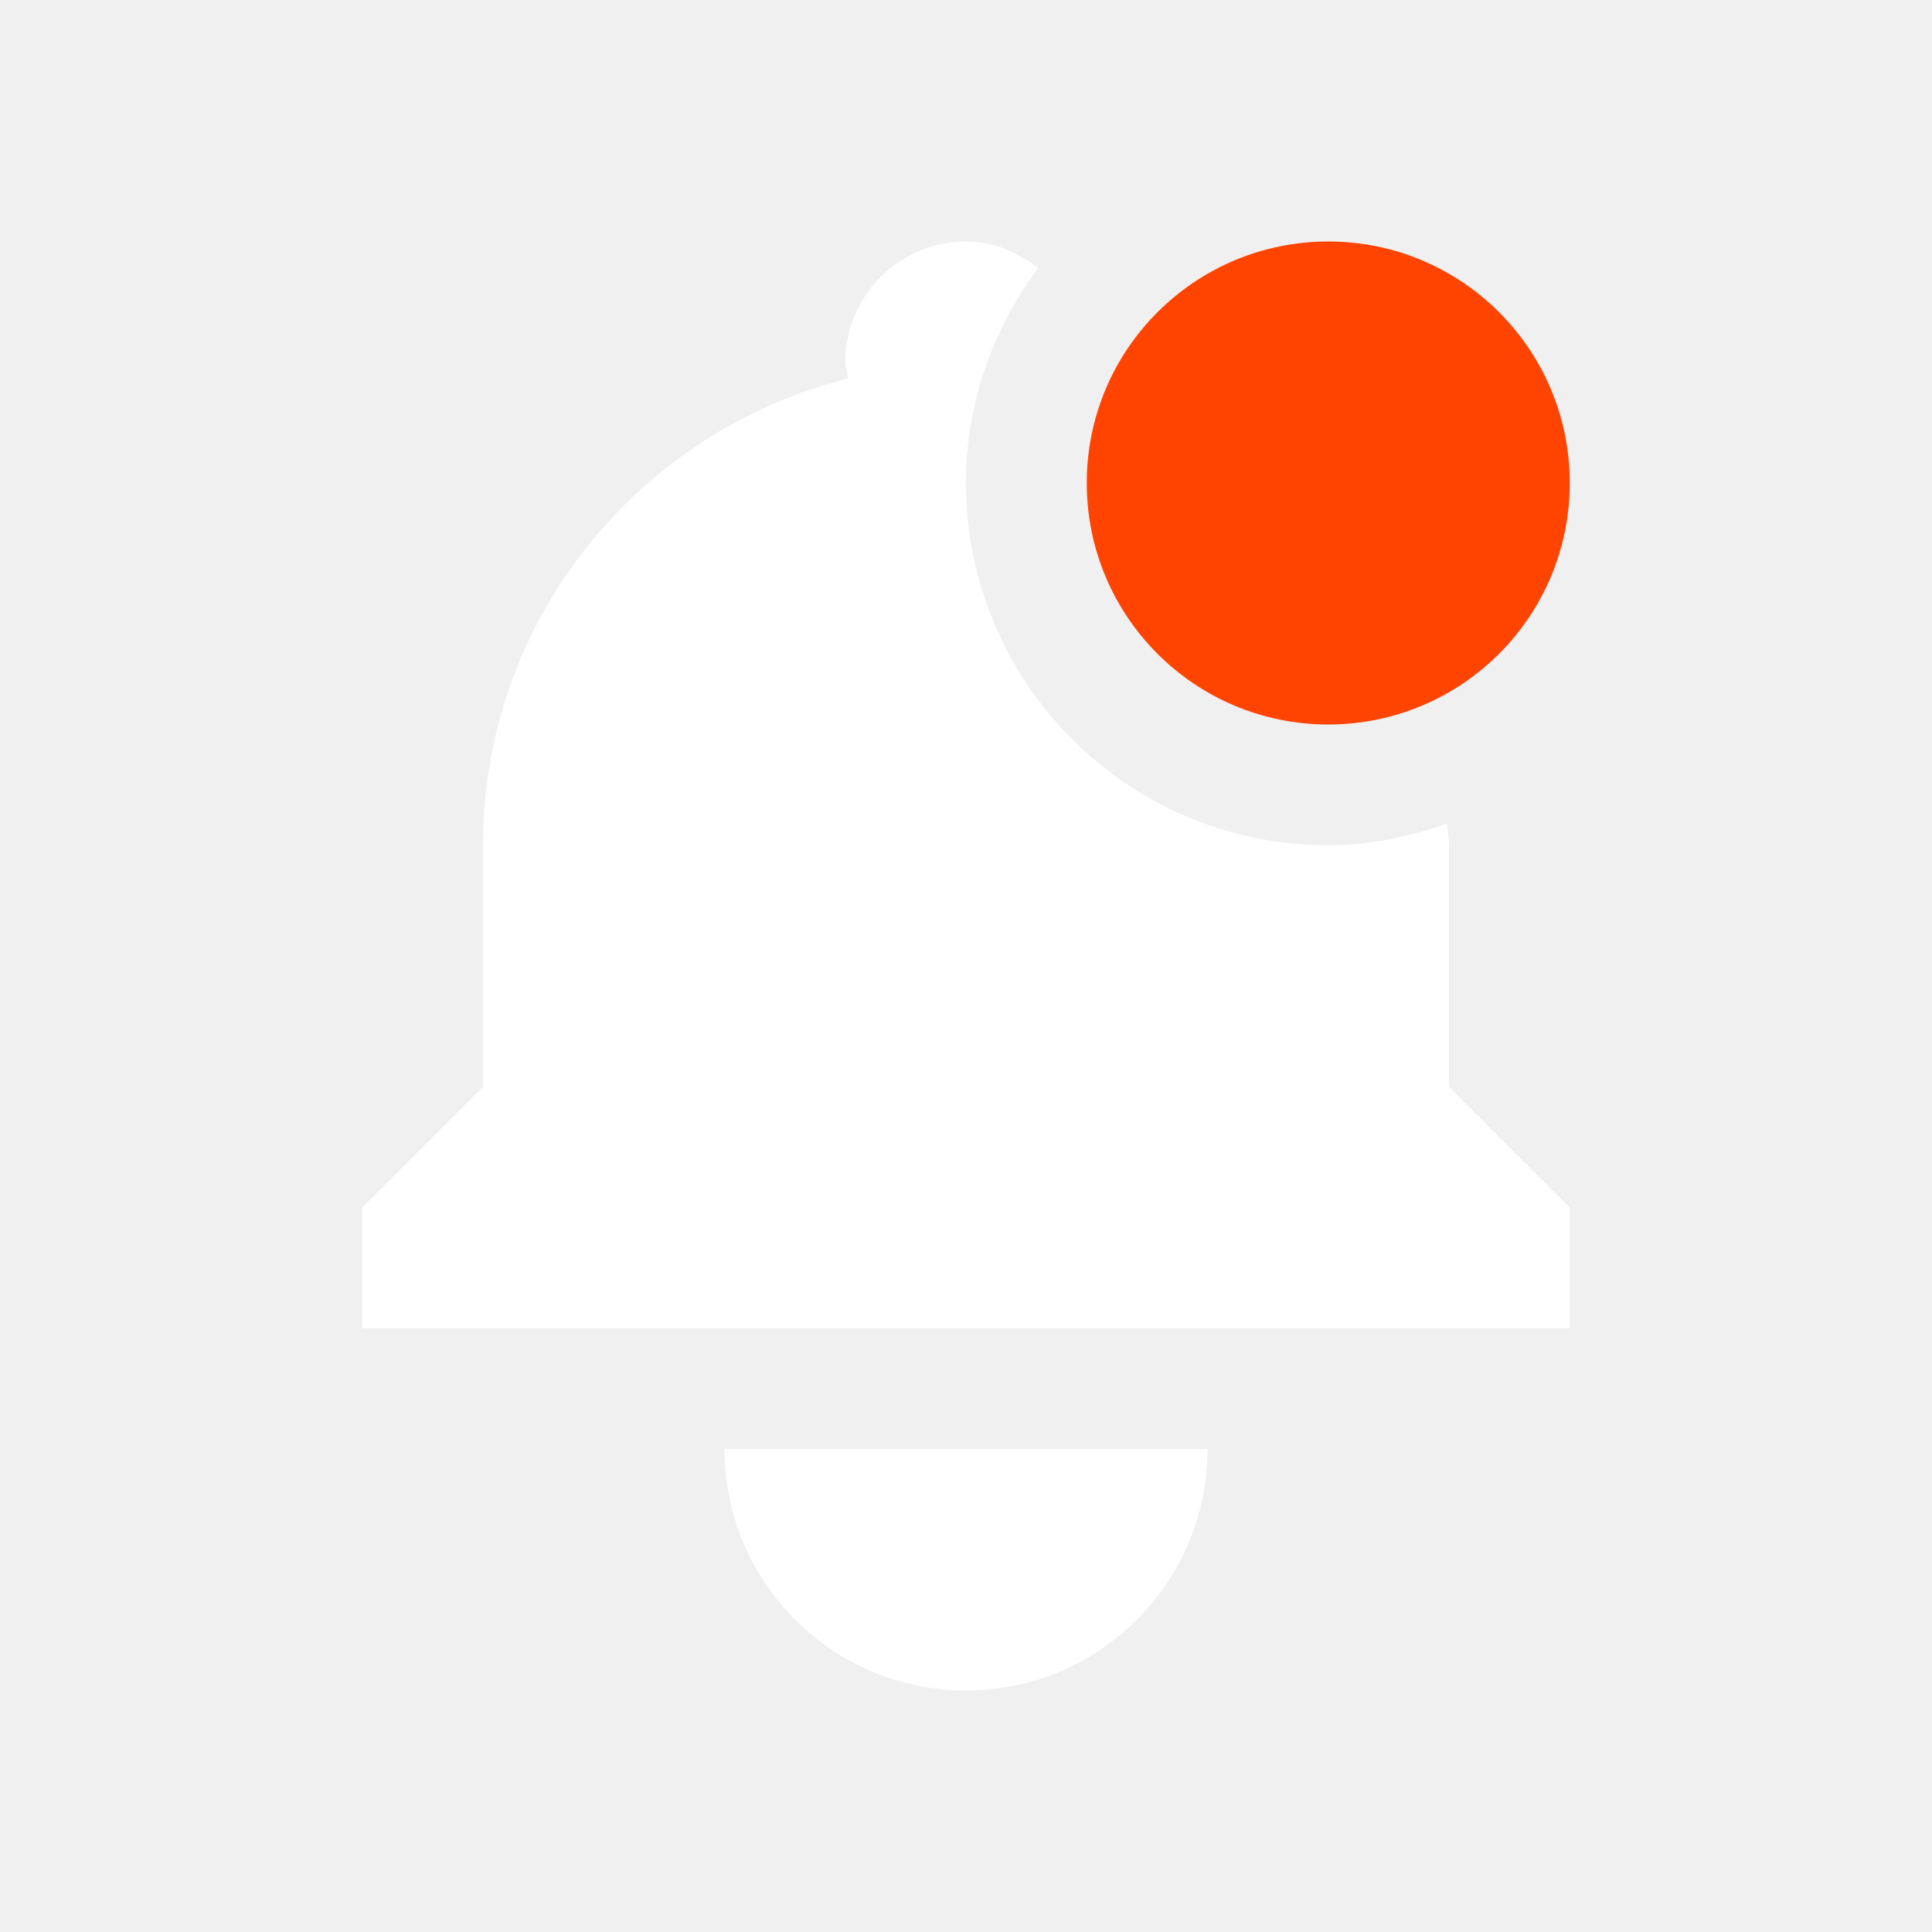
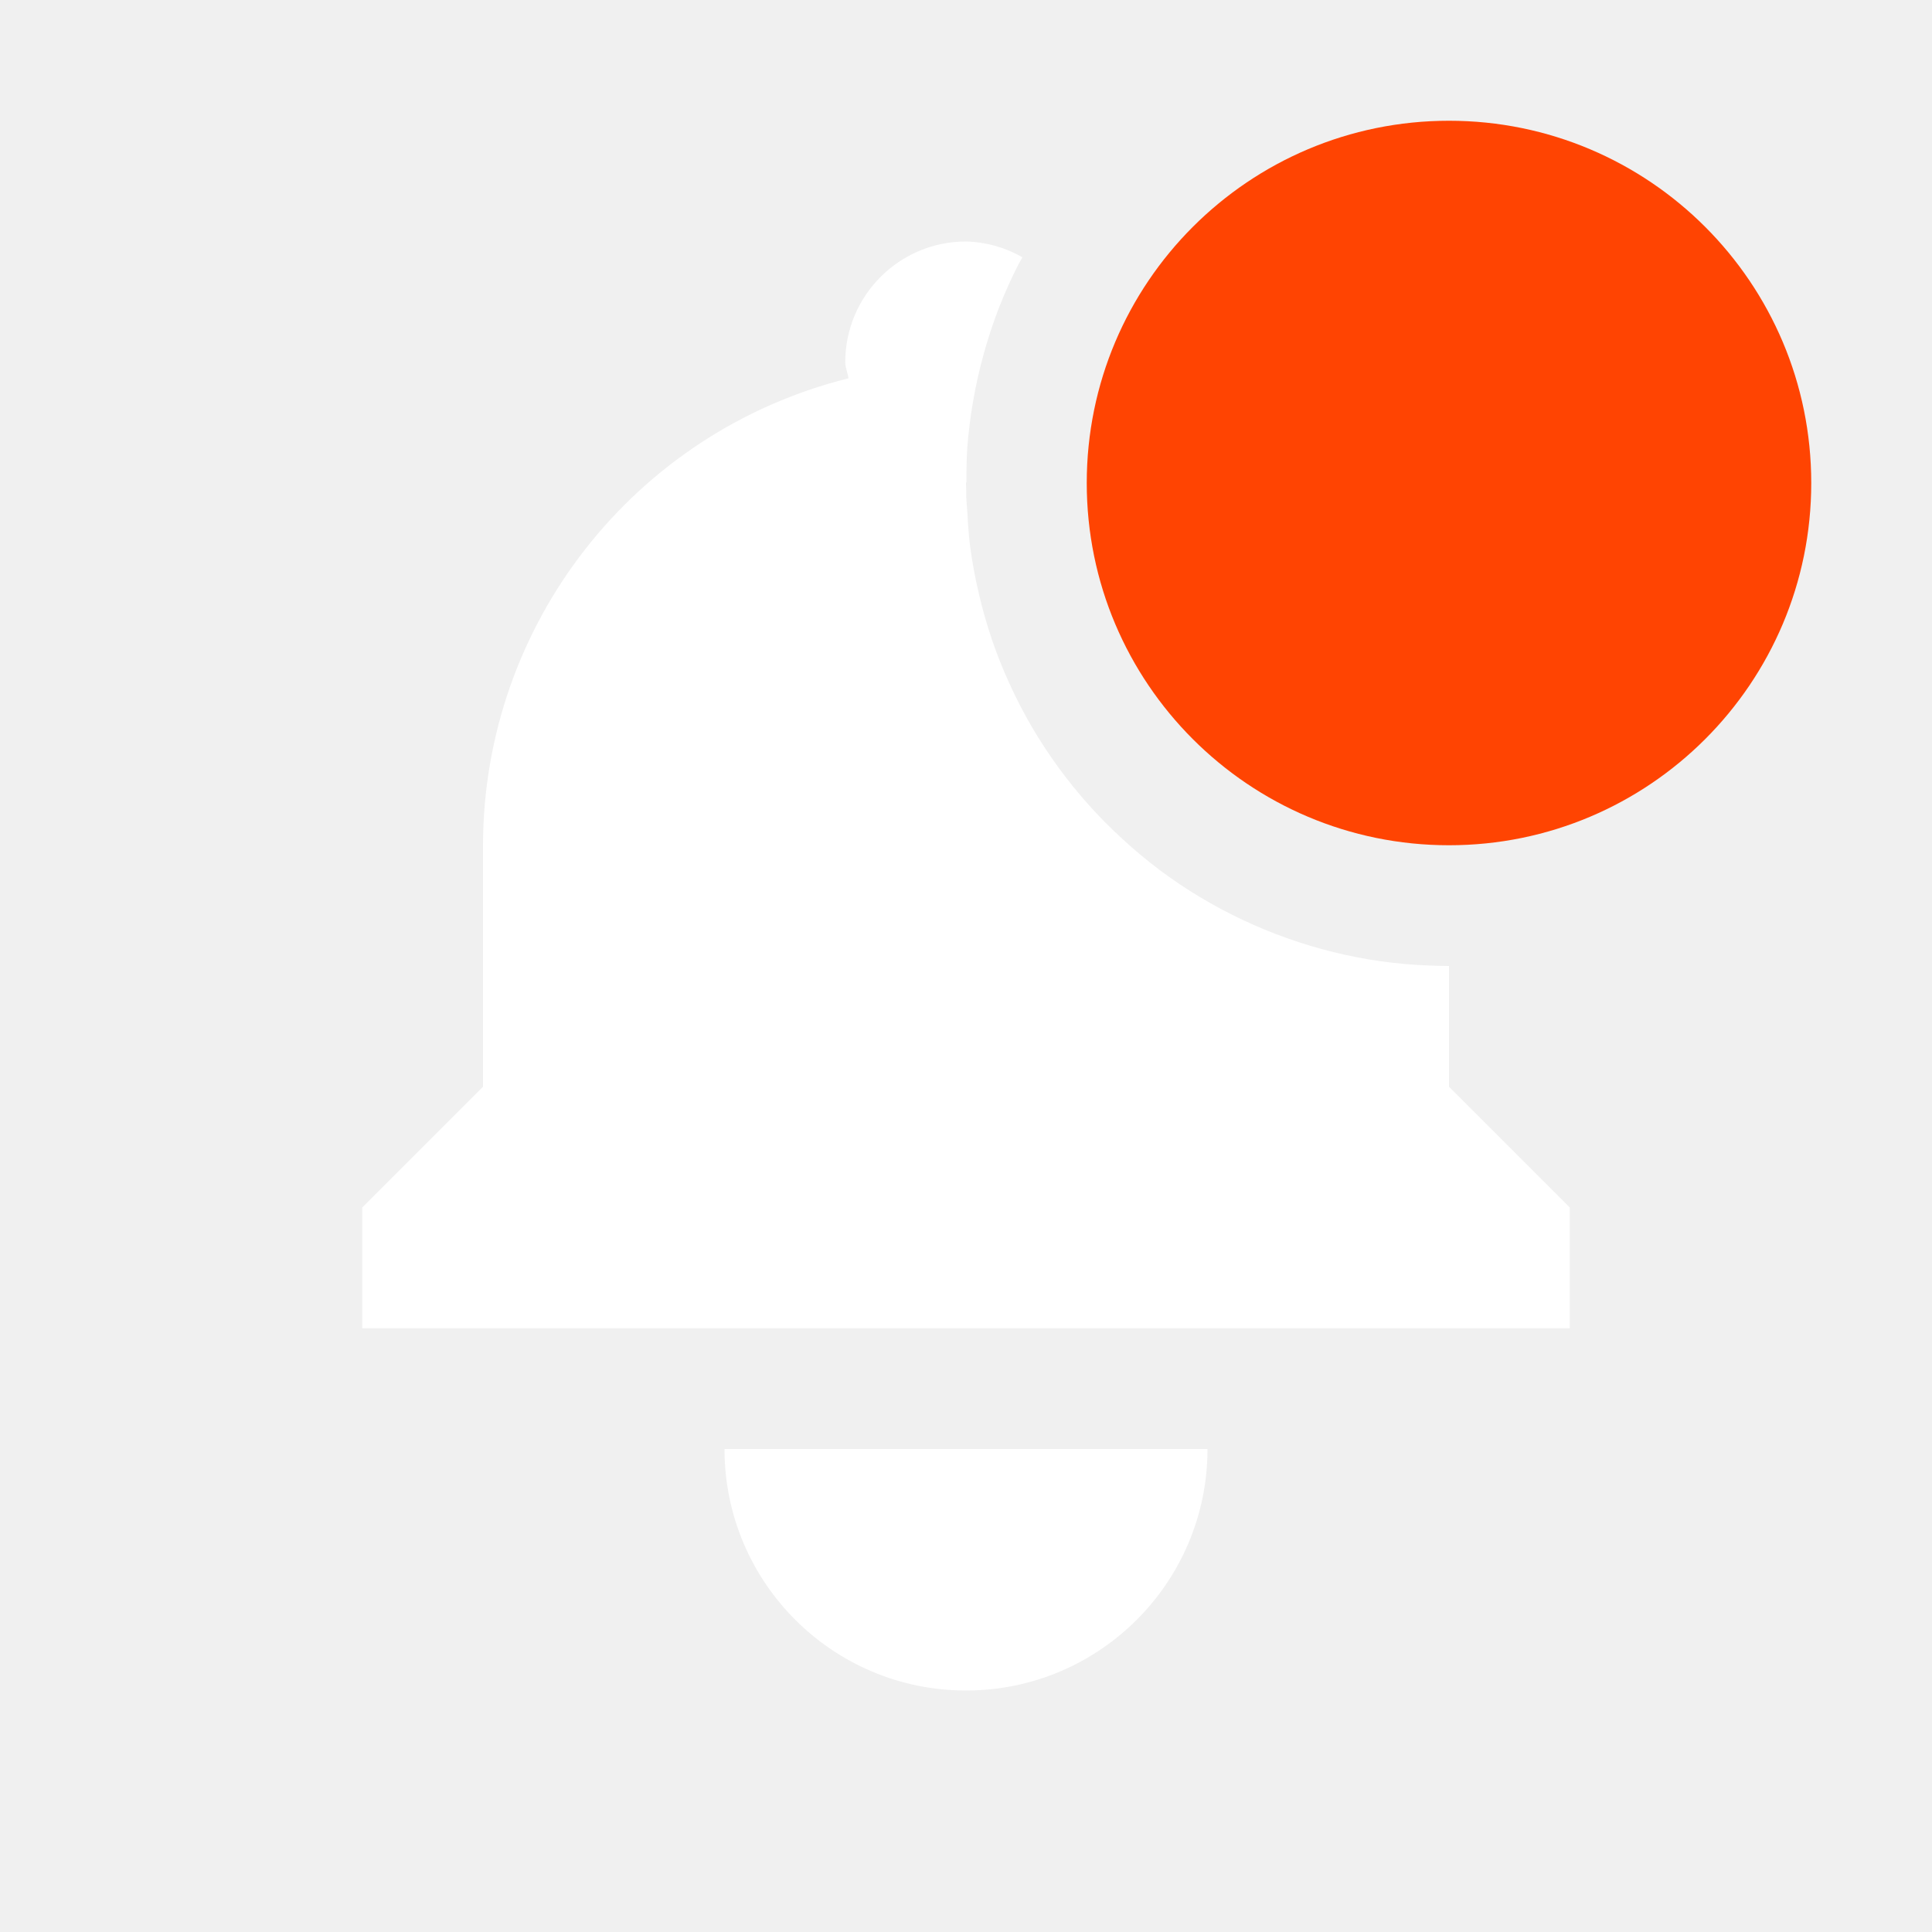
- <svg xmlns="http://www.w3.org/2000/svg" height="16" width="16" version="1.1">
-   <path d="m8 2c-0.552 0-1 0.448-1 1 0 0.047 0.021 0.087 0.027 0.133-1.737 0.436-3.027 1.995-3.027 3.867v2l-1 1v1h10v-1l-1-1v-2c0-0.061-0.013-0.119-0.016-0.18-0.309 0.108-0.637 0.18-0.984 0.18-1.657 0-3-1.343-3-3 0-0.67 0.227-1.282 0.598-1.781-0.169-0.129-0.369-0.219-0.598-0.219zm-2 10c0 1.105 0.895 2 2 2s2-0.895 2-2h-4z" fill="#fff" />
-   <path d="m11 2c-1.105 0-2 0.895-2 2s0.895 2 2 2 2-0.895 2-2-0.895-2-2-2z" fill-rule="evenodd" fill="#ff4402" />
+ <svg xmlns="http://www.w3.org/2000/svg" width="16" height="16" version="1.1">
+   <path d="m8 2a1 1 0 0 0-1 1c0 0.047 0.021 0.087 0.027 0.133a3.992 3.992 0 0 0-3.027 3.867v2l-1 1v1h10v-1l-1-1v-1a4 4 0 0 1-0.166-0.004 4 4 0 0 1-0.398-0.035 4 4 0 0 1-0.393-0.076 4 4 0 0 1-0.383-0.115 4 4 0 0 1-0.369-0.152 4 4 0 0 1-0.354-0.189 4 4 0 0 1-0.332-0.223 4 4 0 0 1-0.307-0.256 4 4 0 0 1-0.281-0.283 4 4 0 0 1-0.252-0.312 4 4 0 0 1-0.219-0.334 4 4 0 0 1-0.184-0.355 4 4 0 0 1-0.148-0.371 4 4 0 0 1-0.109-0.385 4 4 0 0 1-0.072-0.393 4 4 0 0 1-0.021-0.262 3 3 0 0 1-0.006-0.08 4 4 0 0 1-0.004-0.057 4 4 0 0 1 0-0.041 3 3 0 0 1-0.002-0.076c0-0.005 0.004-0.009 0.004-0.014a4 4 0 0 1 0.006-0.27 4 4 0 0 1 0.049-0.396 4 4 0 0 1 0.088-0.391 4 4 0 0 1 0.125-0.379 4 4 0 0 1 0.164-0.365 4 4 0 0 1 0.031-0.055 0.978 0.978 0 0 0-0.467-0.131zm-2 10a2 2 0 0 0 4 0z" fill="#fff" />
+   <path d="m12 1a3 3 0 1 0 0 6 3 3 0 0 0 0-6z" fill="#ff4402" fill-rule="evenodd" />
</svg>
